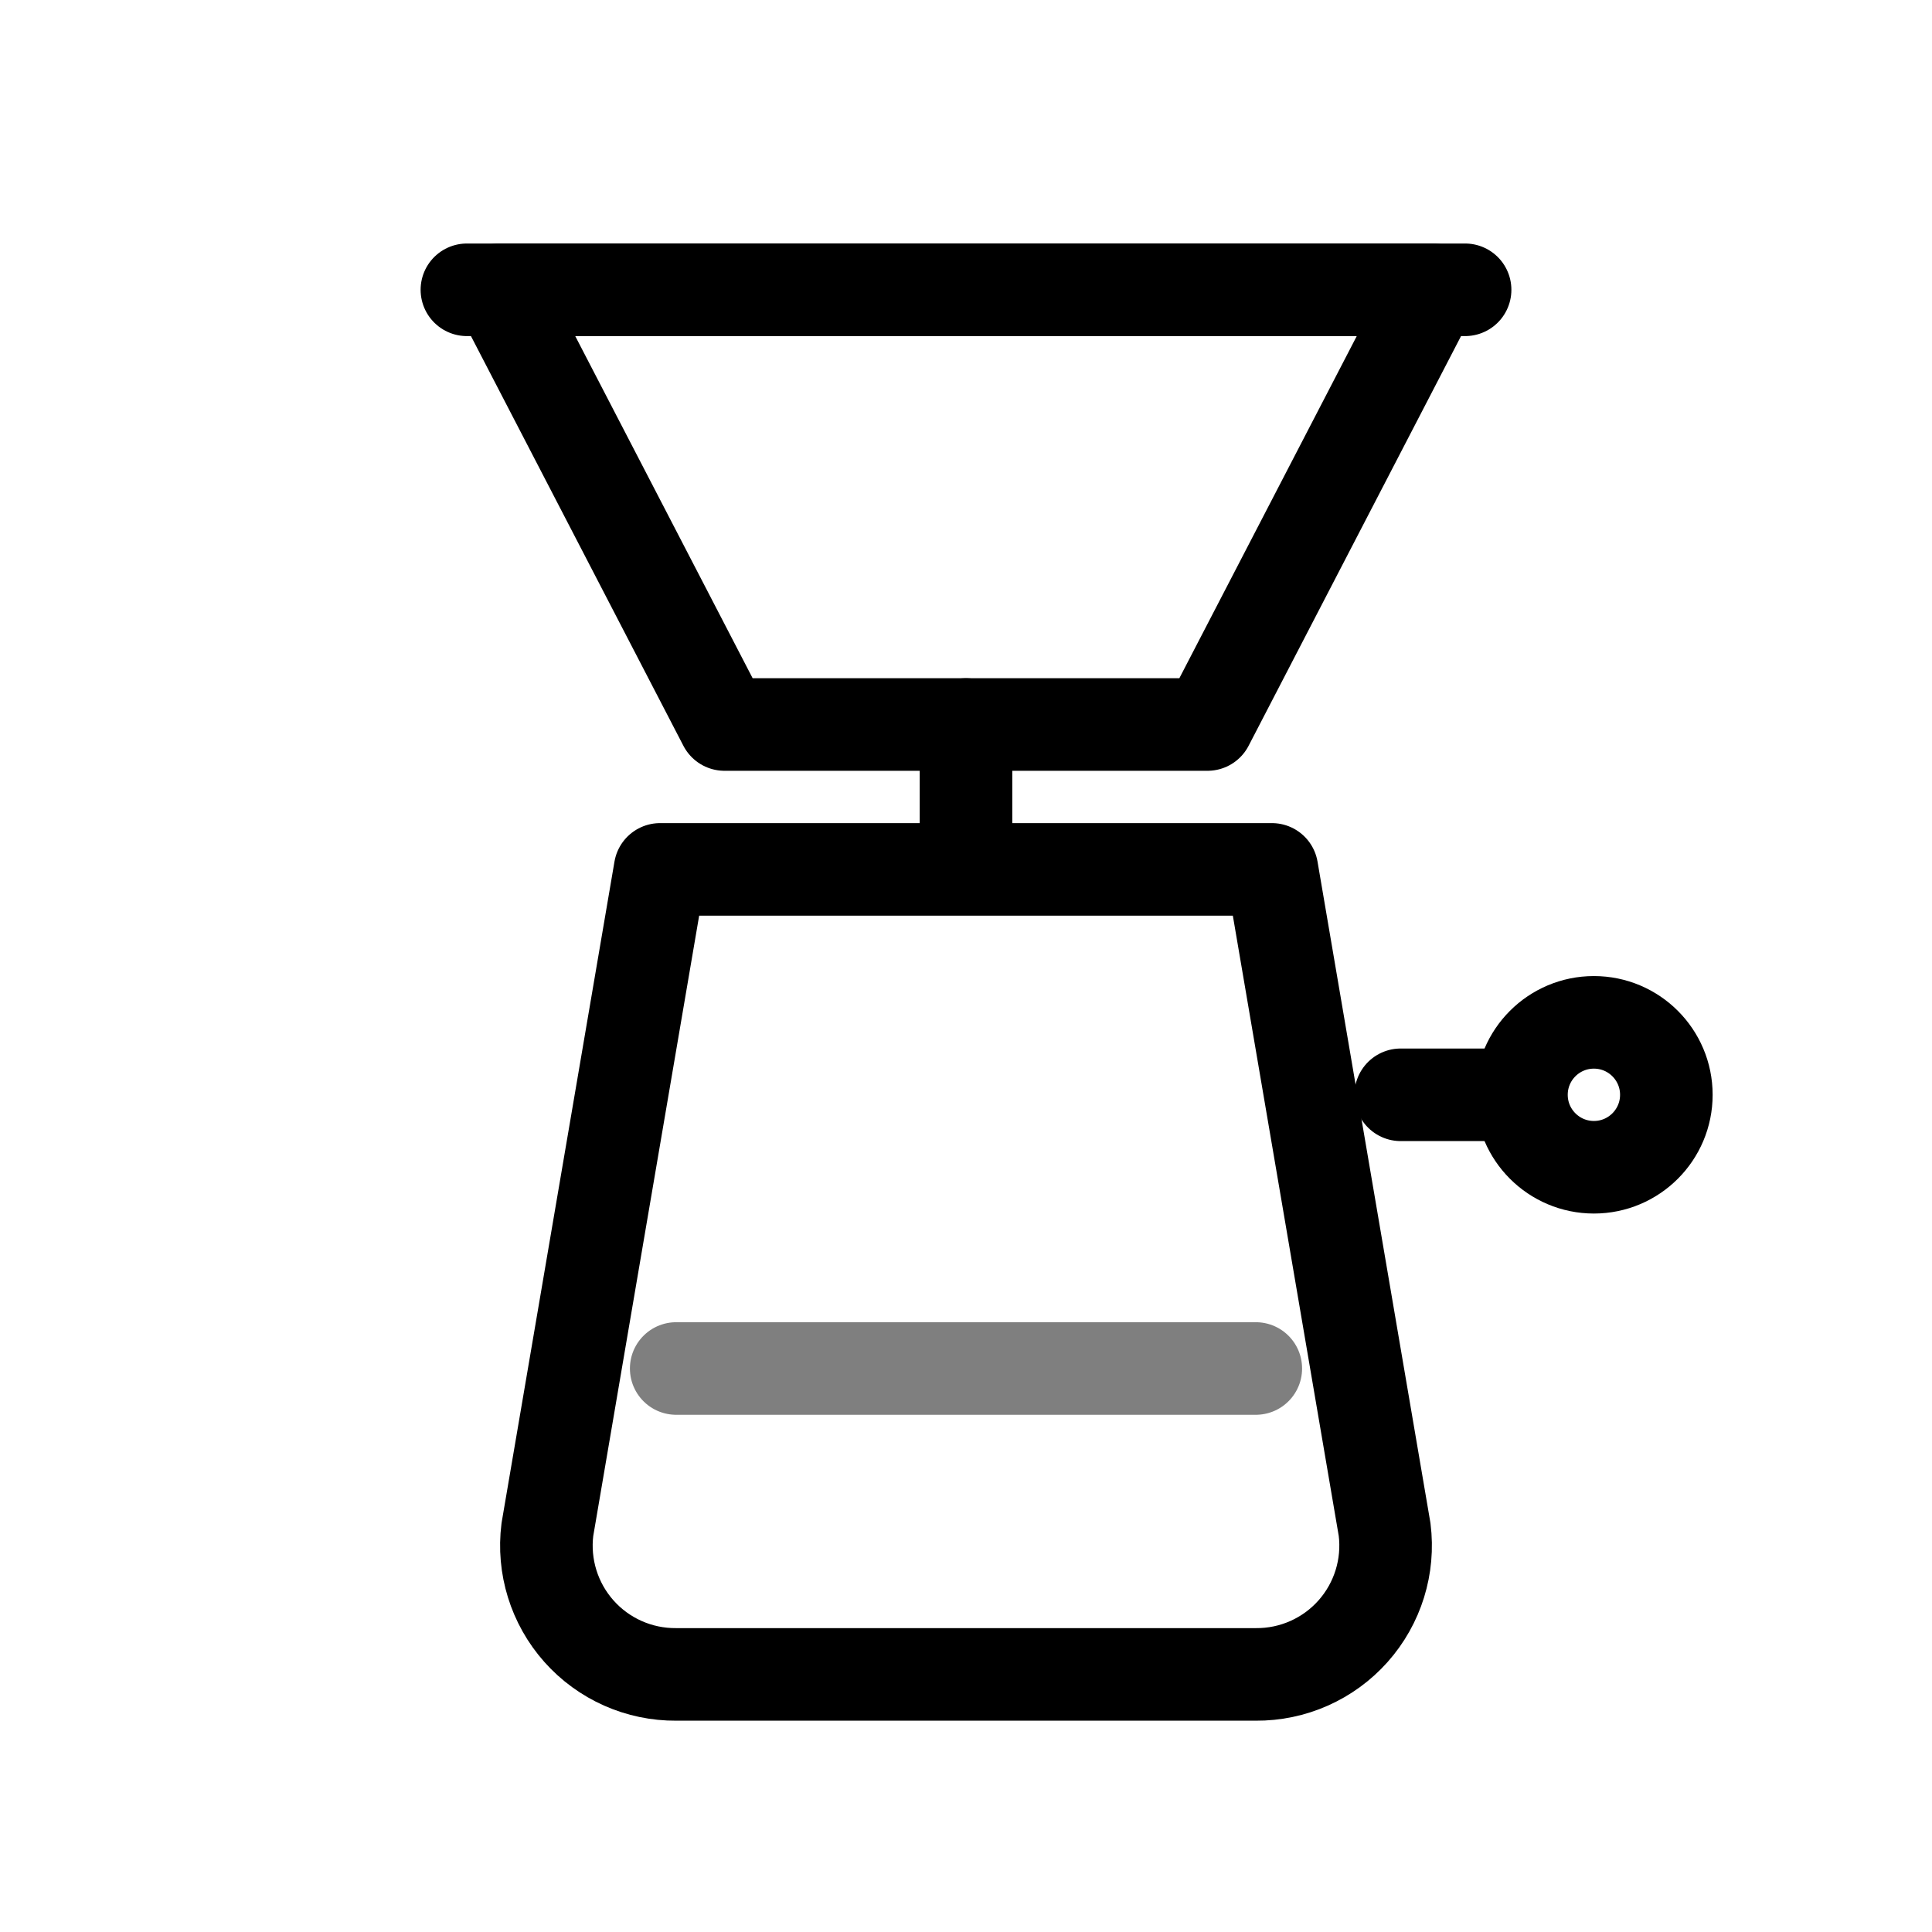
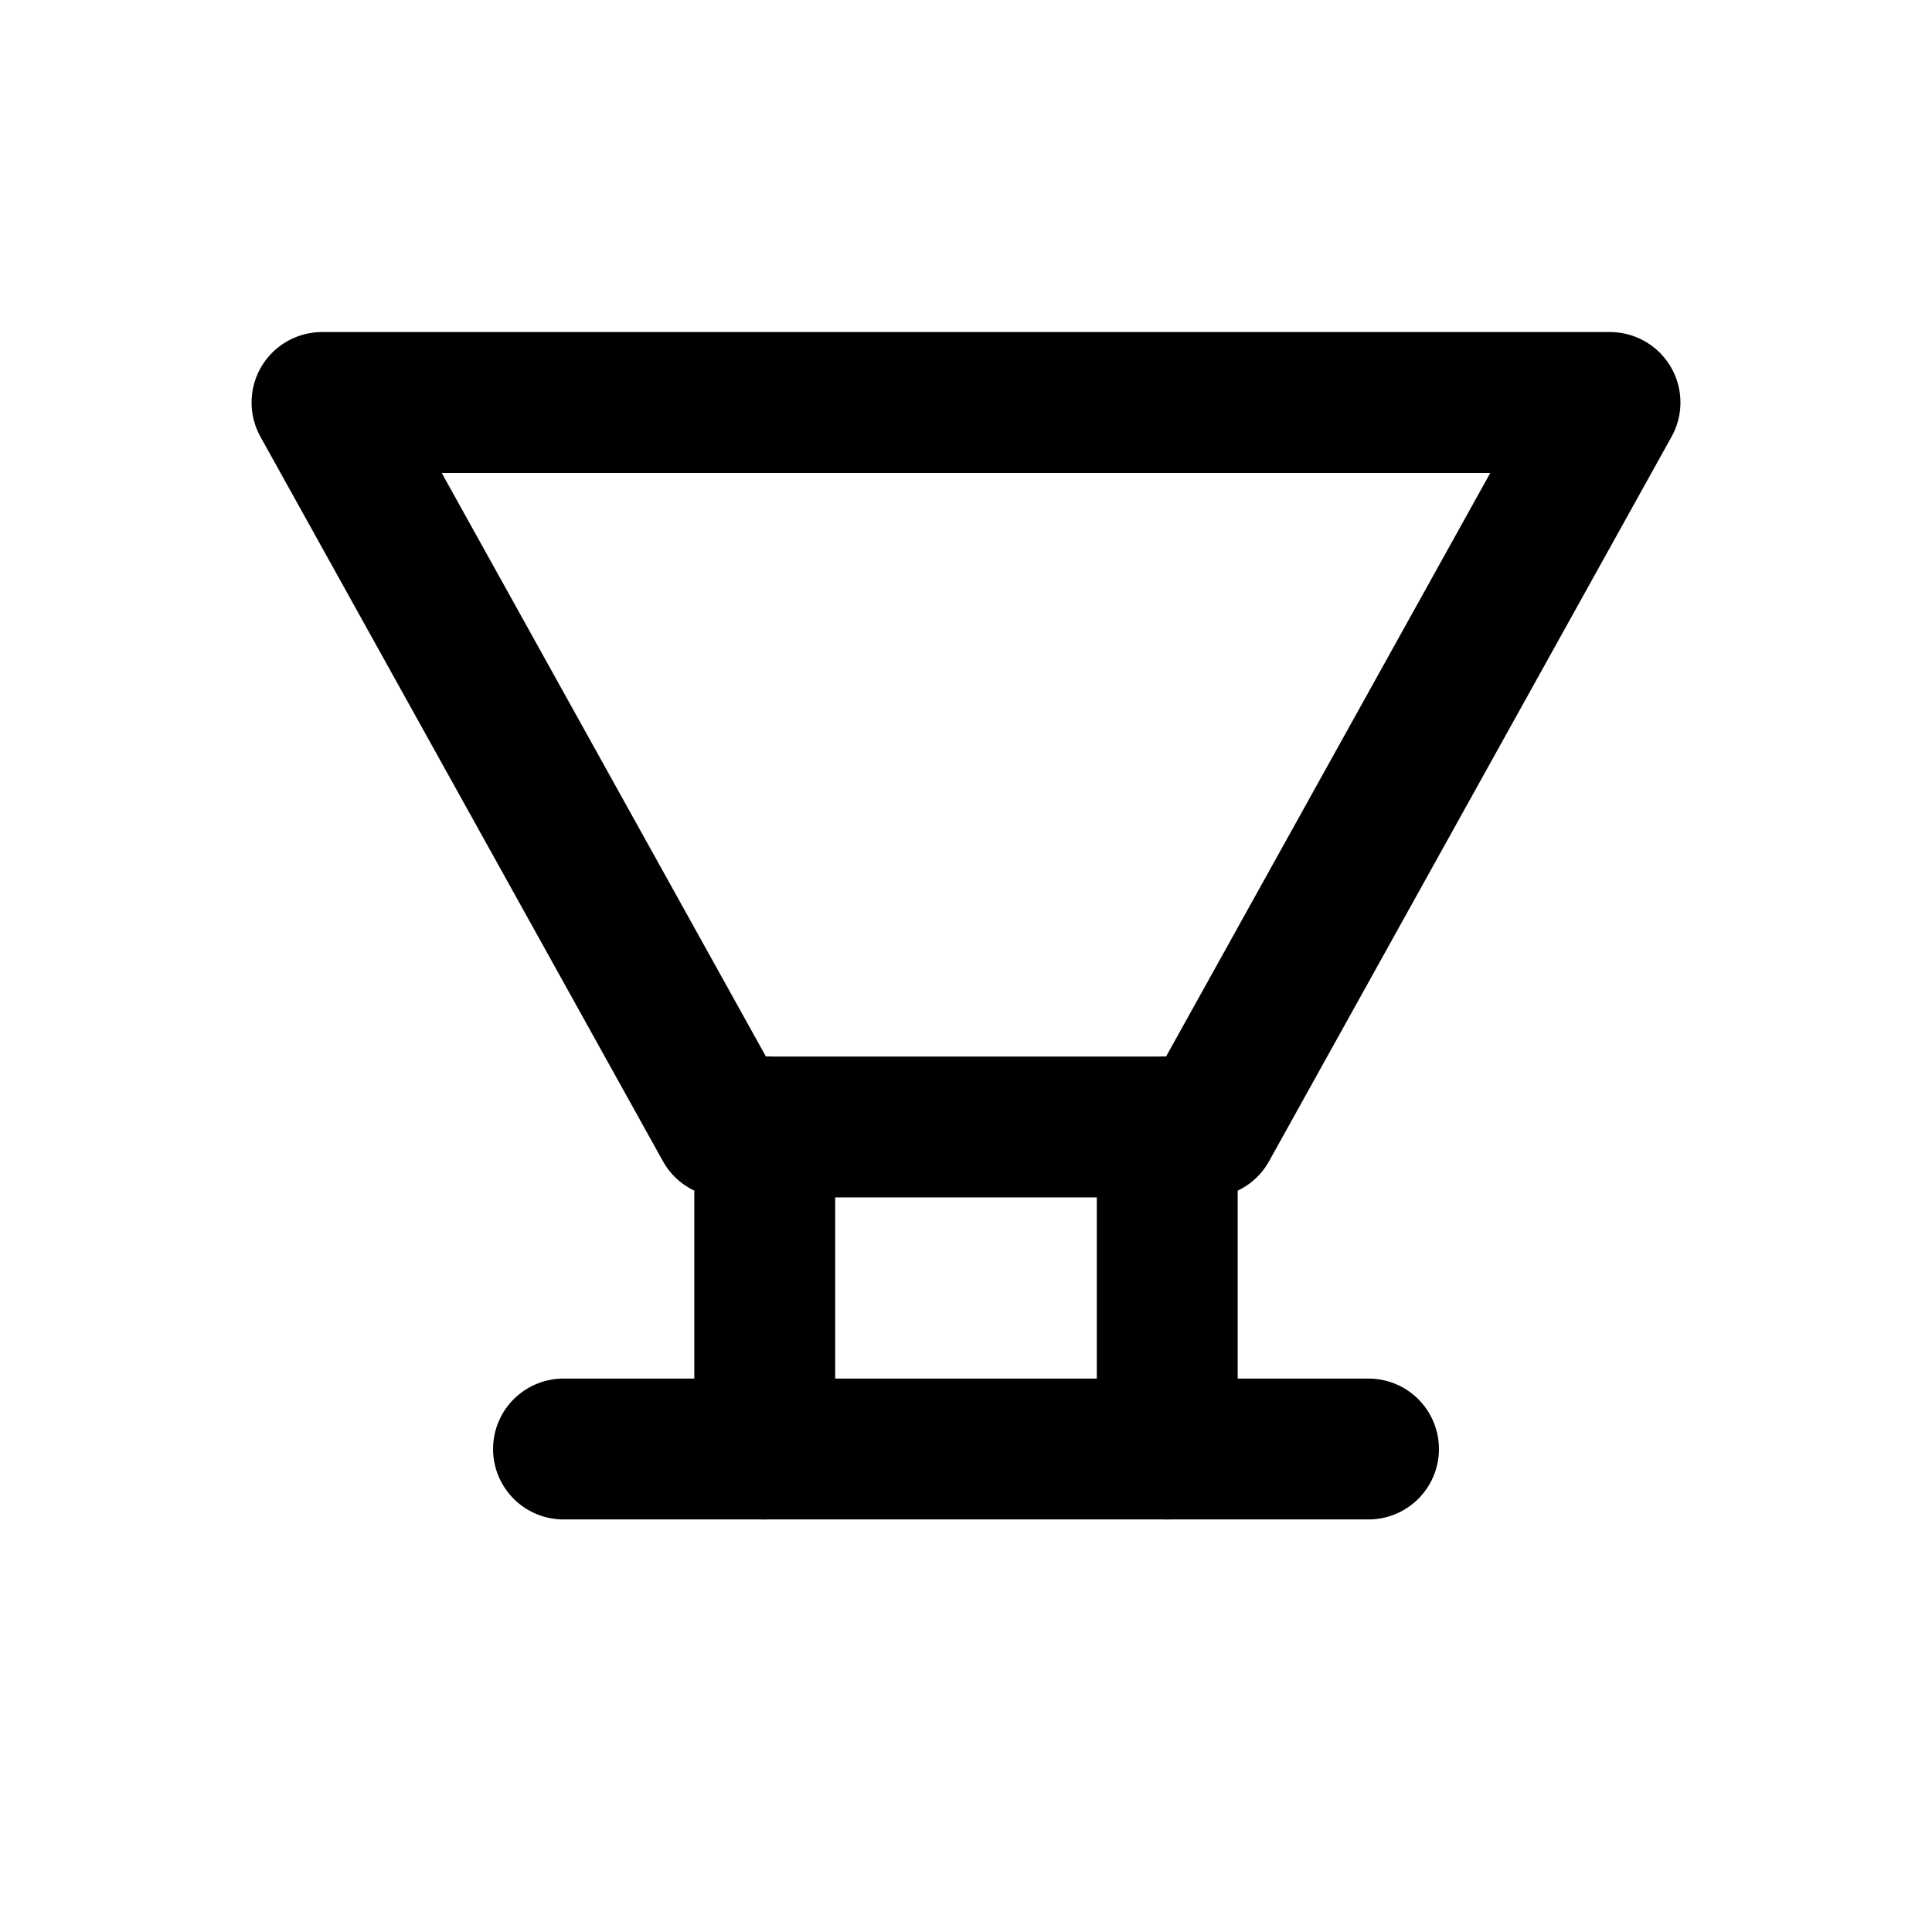
- <svg xmlns="http://www.w3.org/2000/svg" viewBox="0 0 24 24" fill="none" stroke="currentColor" stroke-width="1.15" stroke-linecap="round" stroke-linejoin="round">
-   <path d="M6.2 3.6h11.6l-2.8 5.4H9z" />
-   <path d="M5.8 3.6h12.4" />
-   <path d="M12 9v1.6" />
-   <path d="M8.2 10.8h7.6l1.4 8.2a1.6 1.6 0 0 1-1.6 1.8H8.4a1.6 1.6 0 0 1-1.6-1.8z" />
-   <path d="M17.4 13.6h1.4" />
-   <circle cx="19.8" cy="13.6" r=".9" />
-   <path d="M8.4 17h7.2" opacity=".5" />
+ <svg xmlns="http://www.w3.org/2000/svg" viewBox="0 0 24 24" fill="none" stroke="currentColor" stroke-width="1.75" stroke-linecap="round" stroke-linejoin="round">
+   <path d="M4 5h16l-5 9H9z" />
+   <path d="M7 18h10" />
+   <path d="M9.5 14v4" />
+   <path d="M14.5 14v4" />
</svg>
